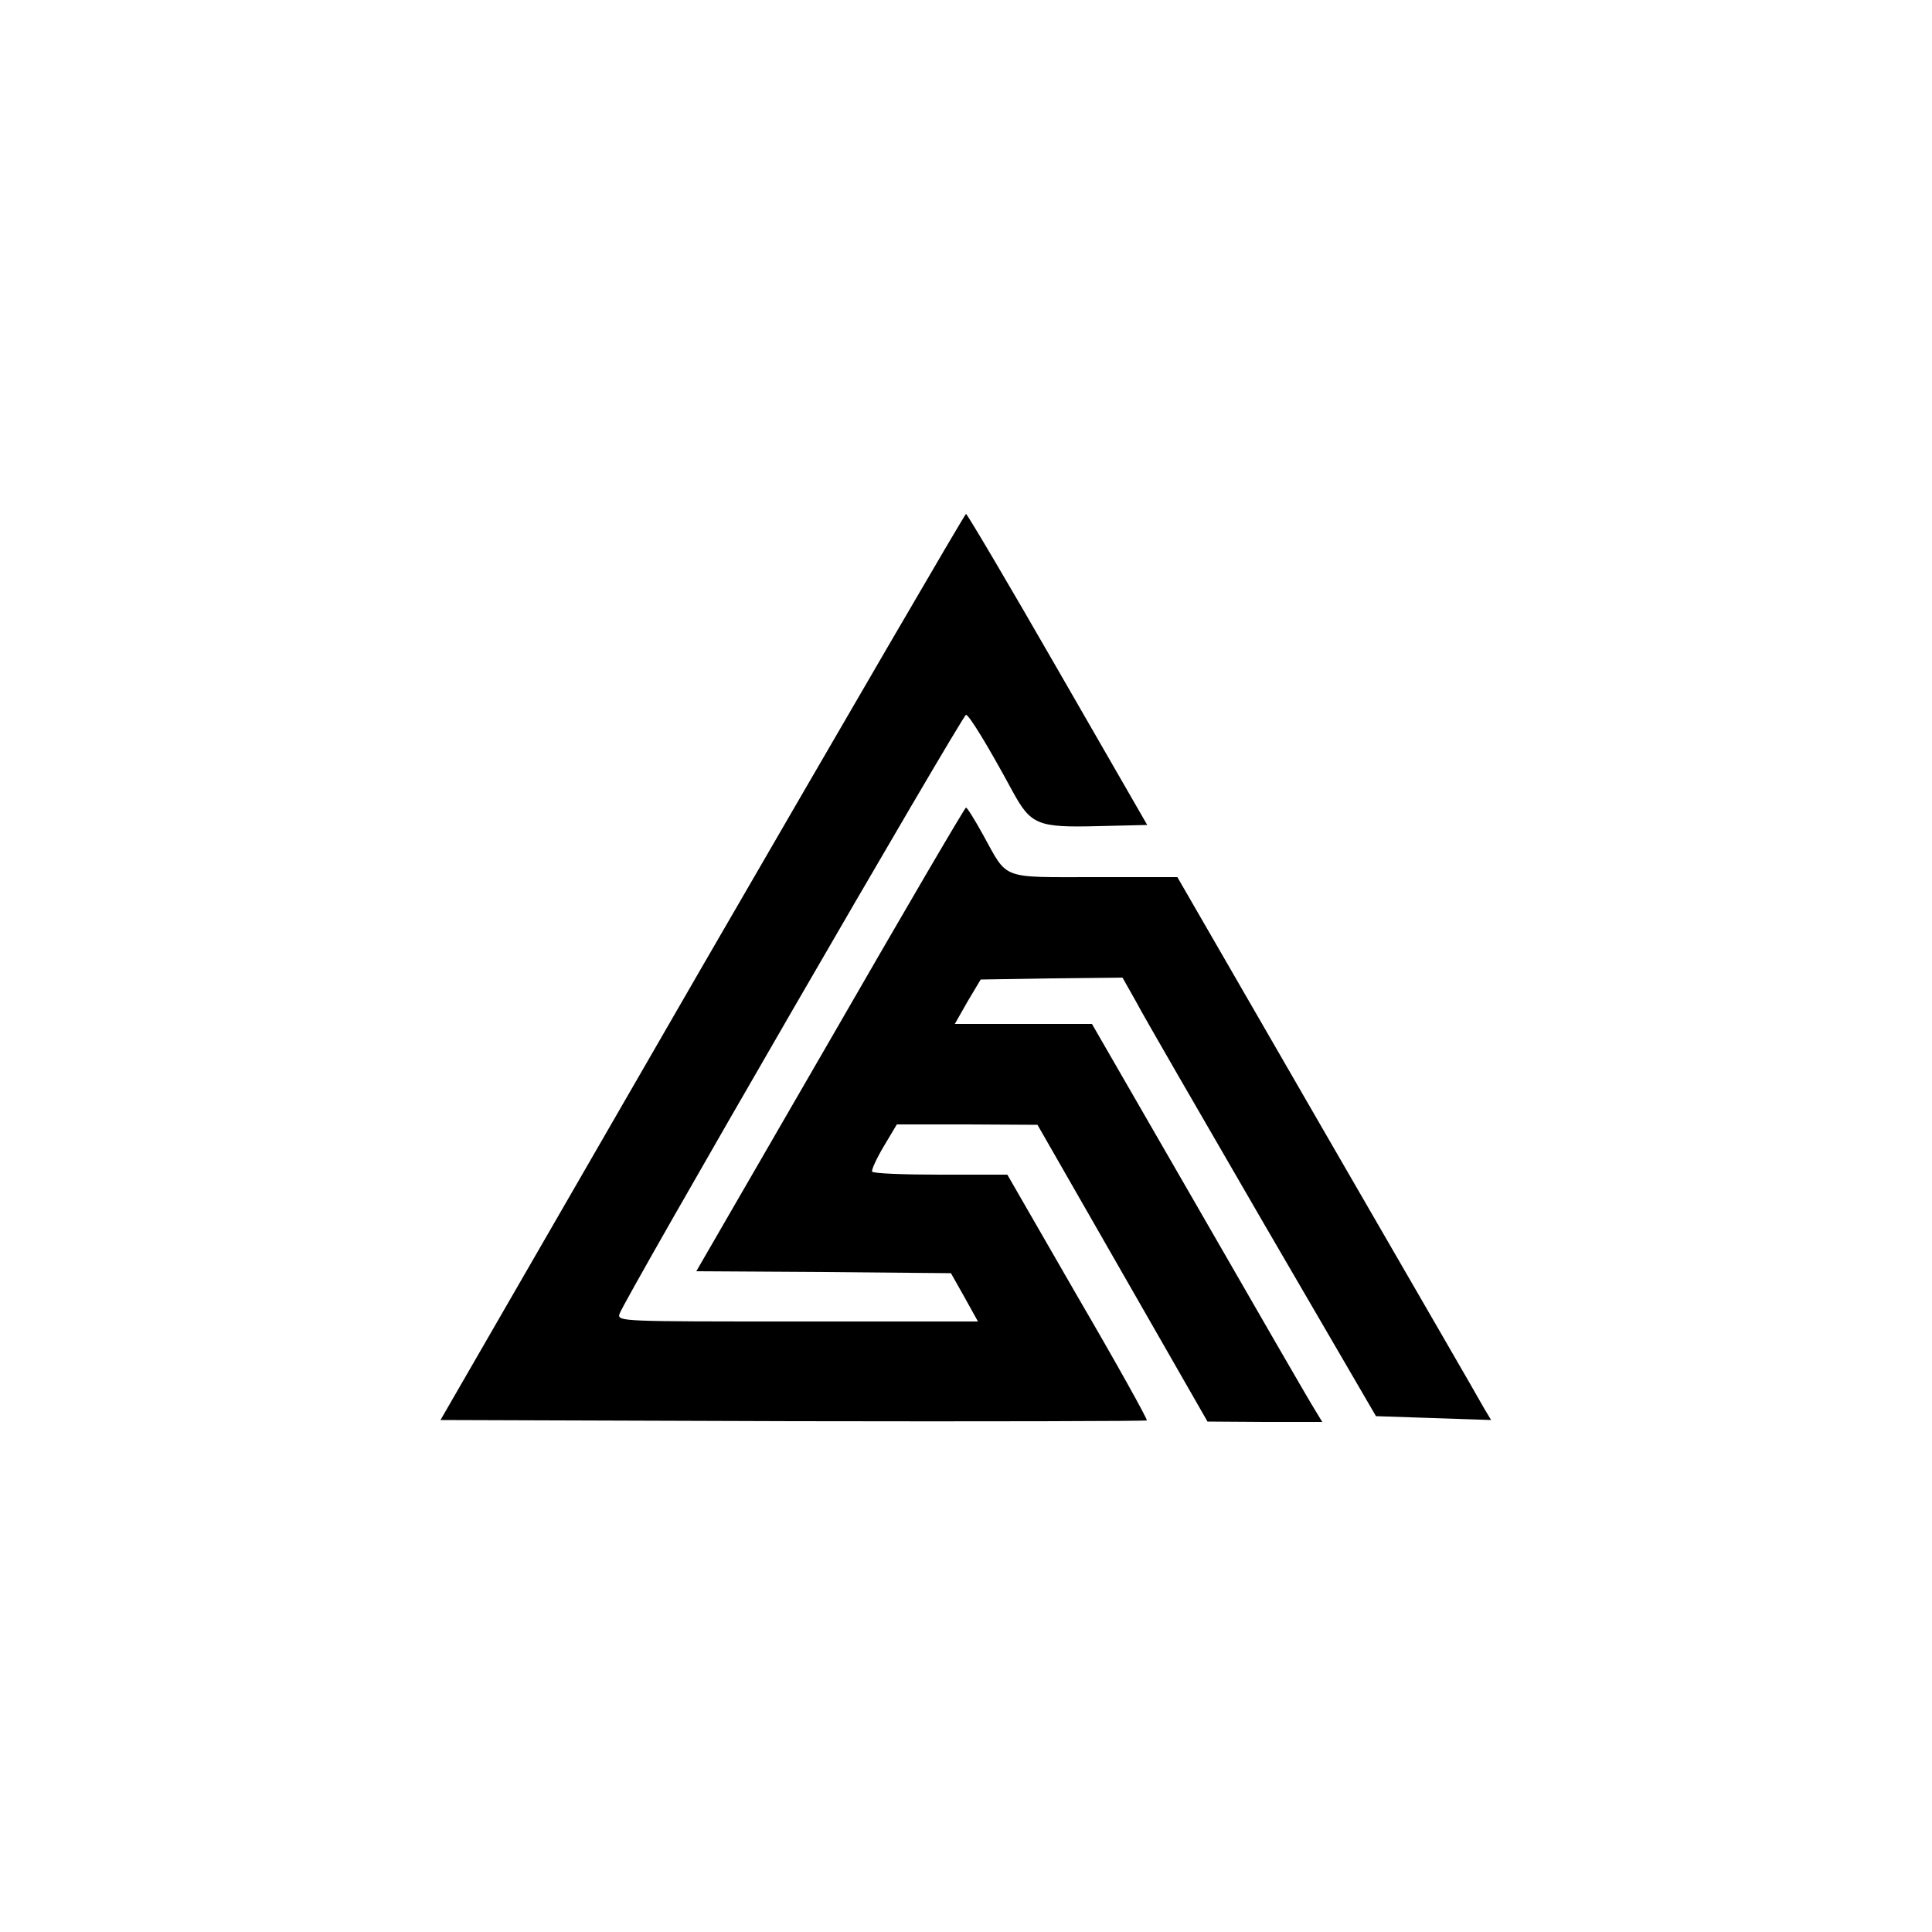
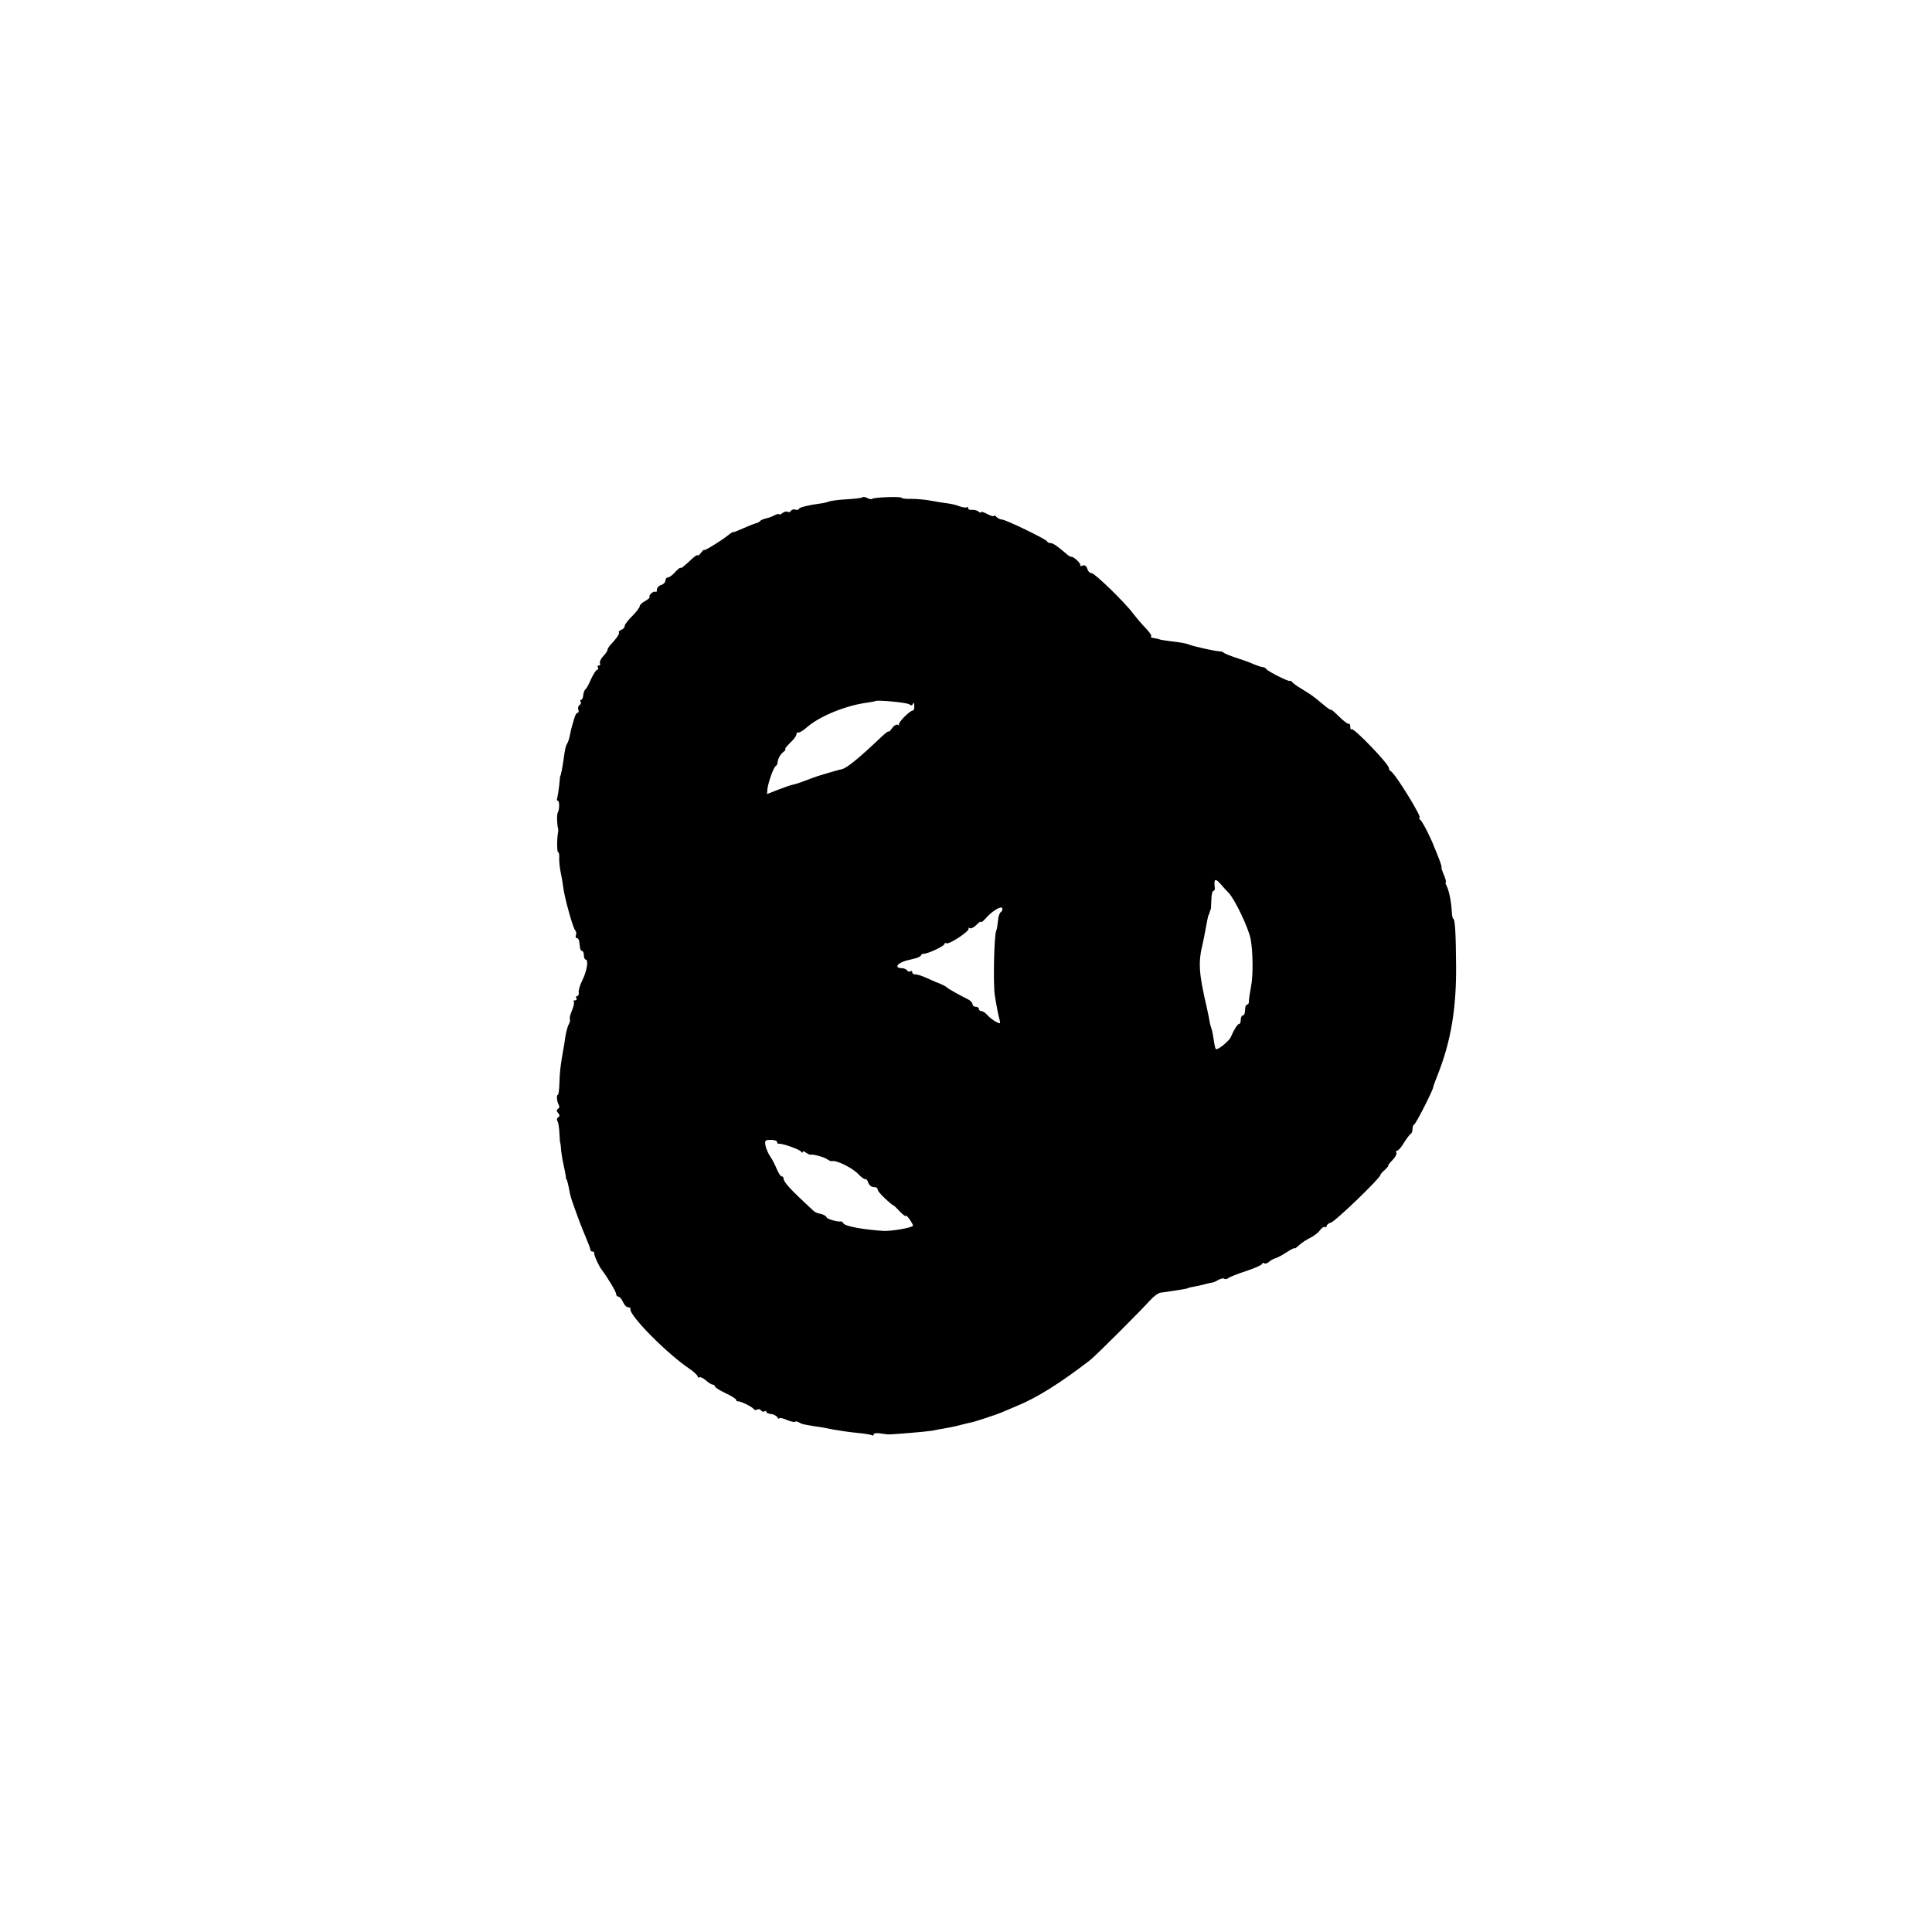
- <svg xmlns="http://www.w3.org/2000/svg" version="1.0" width="500pt" height="500pt" viewBox="0 0 500 500" preserveAspectRatio="xMidYMid meet">
-   <g transform="translate(0,500) scale(0.1,-0.1)" fill="#000000" stroke="none">
-     <path d="M1817 2498 l-677 -1173 912 -3 c501 -1 913 0 916 2 2 3 -78 147 -179 320 l-182 316 -173 0 c-95 0 -175 3 -177 8 -2 4 11 33 30 65 l34 57 182 0 182 -1 220 -384 220 -384 148 -1 149 0 -20 33 c-11 17 -145 249 -298 515 l-278 482 -178 0 -177 0 33 58 34 57 184 3 183 2 35 -62 c18 -35 166 -290 327 -568 l294 -505 149 -5 149 -5 -18 30 c-9 17 -192 333 -406 703 l-388 672 -214 0 c-245 0 -224 -8 -288 108 -22 40 -42 72 -45 72 -3 0 -161 -270 -351 -600 l-347 -600 329 -2 330 -3 35 -62 35 -63 -467 0 c-454 0 -466 0 -461 19 7 29 888 1551 897 1551 8 0 59 -84 120 -197 48 -88 65 -95 222 -91 l127 3 -232 403 c-127 221 -234 402 -237 402 -3 0 -310 -528 -683 -1172z" />
+ <svg xmlns="http://www.w3.org/2000/svg" version="1.0" width="900pt" height="900pt" viewBox="0 0 900 900" preserveAspectRatio="xMidYMid meet">
+   <g transform="translate(0,900) scale(0.1,-0.1)" fill="#000000" stroke="none">
+     <path d="M4017 6683 c-3 -3 -37 -7 -74 -9 -37 -2 -75 -7 -83 -11 -8 -3 -24 -7 -35 -8 -59 -8 -100 -18 -103 -25 -2 -5 -9 -7 -17 -4 -7 3 -16 0 -20 -5 -3 -6 -11 -9 -16 -5 -5 3 -16 0 -24 -6 -8 -7 -15 -9 -15 -6 0 4 -9 2 -21 -4 -11 -6 -30 -13 -41 -15 -12 -3 -24 -8 -27 -12 -3 -5 -13 -9 -21 -11 -8 -2 -35 -13 -60 -24 -25 -11 -45 -19 -45 -17 0 2 -7 -2 -15 -8 -28 -24 -120 -82 -120 -75 0 3 -7 -3 -15 -14 -8 -10 -15 -15 -15 -11 0 4 -11 -2 -25 -15 -38 -36 -55 -49 -55 -43 0 3 -11 -5 -24 -19 -13 -15 -28 -26 -35 -26 -6 0 -11 -6 -11 -14 0 -8 -9 -18 -20 -21 -11 -3 -20 -14 -20 -22 0 -9 -3 -14 -6 -10 -7 7 -34 -15 -28 -24 2 -3 -8 -12 -21 -19 -14 -7 -25 -18 -25 -24 0 -6 -16 -27 -35 -46 -19 -19 -35 -39 -35 -46 0 -7 -7 -15 -16 -18 -9 -4 -14 -9 -11 -12 5 -5 -10 -27 -40 -59 -7 -8 -13 -18 -13 -22 0 -5 -9 -19 -21 -31 -11 -12 -17 -27 -14 -32 3 -6 1 -10 -5 -10 -6 0 -8 -4 -5 -10 3 -5 2 -10 -3 -10 -5 0 -17 -19 -28 -42 -10 -24 -22 -46 -27 -49 -4 -3 -9 -16 -10 -27 -1 -12 -5 -22 -10 -22 -4 0 -6 -4 -2 -9 3 -5 0 -13 -6 -16 -5 -4 -8 -13 -5 -21 3 -8 2 -14 -3 -14 -5 0 -12 -12 -16 -27 -5 -16 -9 -32 -11 -38 -2 -5 -6 -23 -9 -39 -3 -16 -9 -34 -13 -40 -7 -12 -9 -20 -17 -76 -6 -42 -13 -75 -15 -75 -1 0 -3 -20 -5 -44 -3 -25 -7 -51 -9 -58 -3 -7 -2 -13 2 -13 9 0 9 -41 0 -56 -5 -8 -3 -61 2 -74 1 -3 1 -9 0 -15 -6 -29 -6 -95 0 -95 4 0 6 -12 5 -27 -1 -16 3 -46 7 -68 5 -22 10 -53 12 -70 6 -48 45 -188 55 -198 5 -5 7 -16 4 -23 -3 -8 -1 -14 4 -14 5 0 10 -7 11 -15 1 -8 3 -22 4 -30 1 -8 5 -15 10 -15 4 0 8 -9 8 -20 0 -11 4 -20 8 -20 15 0 6 -53 -15 -96 -11 -22 -19 -48 -17 -57 1 -10 -2 -17 -7 -17 -6 0 -7 -4 -4 -10 3 -5 1 -10 -6 -10 -7 0 -10 -3 -6 -6 3 -4 0 -22 -9 -42 -8 -19 -12 -37 -9 -40 2 -2 0 -13 -5 -23 -6 -9 -12 -35 -16 -56 -3 -21 -7 -49 -10 -63 -13 -70 -17 -110 -18 -157 -1 -29 -4 -53 -7 -53 -8 0 -5 -32 4 -47 4 -6 3 -15 -3 -18 -8 -5 -8 -11 0 -20 8 -9 8 -15 0 -20 -6 -3 -7 -12 -3 -18 4 -6 8 -32 9 -57 1 -25 3 -45 4 -45 1 0 3 -16 4 -35 2 -19 7 -48 11 -65 4 -16 8 -39 10 -50 1 -11 3 -20 4 -20 3 0 9 -27 15 -60 2 -11 7 -29 11 -40 4 -11 11 -31 16 -45 5 -14 14 -38 20 -55 7 -16 13 -32 14 -35 1 -3 9 -22 18 -44 9 -21 17 -42 17 -47 0 -5 4 -9 10 -9 5 0 9 -3 8 -7 -2 -9 22 -62 35 -78 26 -34 67 -102 67 -112 0 -7 5 -13 10 -13 6 0 16 -11 22 -25 6 -14 17 -25 25 -25 7 0 12 -4 10 -8 -8 -28 171 -209 276 -279 20 -14 37 -30 37 -35 0 -5 4 -7 8 -4 5 3 18 -4 30 -14 12 -11 26 -20 32 -20 5 0 10 -4 10 -8 0 -5 23 -19 50 -32 28 -13 50 -27 50 -32 0 -4 3 -7 8 -6 10 2 66 -25 73 -36 4 -5 11 -6 17 -2 6 3 13 2 17 -4 4 -6 11 -8 16 -5 5 4 9 2 9 -2 0 -5 10 -9 22 -10 11 -1 25 -8 29 -15 5 -7 9 -10 9 -5 0 4 15 1 34 -7 19 -8 37 -12 40 -9 2 3 11 1 18 -3 13 -8 17 -9 78 -19 19 -2 58 -9 85 -15 28 -5 77 -12 109 -15 33 -3 63 -8 68 -11 4 -3 8 -1 8 4 0 5 12 7 28 5 15 -2 32 -4 37 -5 19 -1 182 13 206 17 13 3 40 8 59 11 19 3 53 10 75 16 22 6 45 11 50 12 17 3 119 37 140 46 11 5 45 19 75 32 89 36 201 106 338 212 23 17 243 237 277 276 17 19 39 36 50 38 79 11 130 19 130 22 0 1 11 3 25 6 14 2 36 7 50 11 14 4 30 7 35 8 6 0 20 6 31 13 12 6 24 9 27 5 4 -3 12 -2 19 3 7 6 46 21 86 34 39 13 72 28 72 33 0 4 4 6 9 2 5 -3 15 0 23 7 7 7 20 14 28 16 8 2 32 14 53 28 20 13 37 22 37 19 0 -3 10 3 21 14 12 11 36 27 53 35 17 8 37 24 45 35 8 11 18 18 23 15 4 -3 8 -1 8 5 0 5 9 13 21 16 21 7 229 207 229 221 0 3 10 15 22 25 11 11 18 19 15 19 -3 0 5 11 19 25 14 14 22 30 19 35 -3 6 -2 10 4 10 5 0 20 17 32 38 13 20 27 39 31 40 4 2 8 12 8 22 0 10 3 20 8 22 8 3 85 154 88 172 1 6 11 34 22 61 61 154 87 309 85 510 -1 145 -5 215 -13 215 -3 0 -6 15 -7 33 -2 45 -13 99 -24 120 -5 9 -7 17 -4 17 3 0 -1 16 -9 35 -8 19 -13 35 -11 35 2 0 -3 17 -11 38 -8 20 -18 46 -23 57 -18 47 -56 121 -66 127 -5 4 -6 8 -2 8 14 0 -116 211 -135 218 -4 2 -8 8 -8 14 0 19 -165 190 -174 181 -3 -4 -6 2 -6 12 0 10 -3 16 -6 13 -3 -3 -23 11 -45 33 -21 21 -39 36 -39 33 0 -4 -17 8 -37 25 -49 41 -51 42 -98 71 -22 13 -43 28 -46 33 -3 5 -8 7 -11 5 -5 -4 -101 44 -109 55 -3 5 -10 9 -15 9 -5 0 -25 6 -44 14 -19 9 -57 22 -85 31 -27 9 -52 19 -55 23 -3 3 -12 6 -20 6 -17 0 -117 22 -140 31 -15 6 -24 8 -95 17 -22 3 -41 6 -42 7 -4 2 -21 6 -35 8 -6 0 -9 4 -5 7 3 3 -9 20 -26 38 -18 18 -43 48 -57 66 -38 52 -180 190 -195 190 -8 0 -17 9 -20 21 -5 14 -12 18 -23 14 -9 -3 -13 -3 -10 1 7 6 -31 43 -42 40 -3 0 -12 5 -20 12 -47 40 -64 52 -76 52 -7 0 -14 3 -16 8 -4 10 -194 102 -211 102 -7 0 -18 5 -25 12 -7 7 -12 9 -12 5 0 -4 -13 -1 -30 8 -16 9 -30 13 -30 9 0 -4 -6 -2 -12 3 -7 6 -21 9 -30 8 -10 -2 -18 2 -18 8 0 5 -3 8 -6 4 -3 -3 -18 -1 -33 4 -14 6 -39 12 -56 14 -16 2 -50 7 -75 12 -25 5 -66 9 -92 9 -27 -1 -48 2 -48 5 0 7 -129 3 -137 -5 -3 -3 -13 -1 -23 4 -10 5 -20 7 -23 3z m219 -964 c8 -7 14 -6 17 3 3 7 6 3 6 -9 1 -13 -2 -23 -7 -23 -14 0 -71 -58 -64 -66 4 -4 2 -4 -5 0 -6 3 -19 -4 -27 -16 -9 -12 -16 -19 -16 -16 0 4 -13 -5 -29 -20 -115 -109 -167 -151 -192 -156 -8 -1 -34 -9 -59 -16 -58 -17 -52 -16 -75 -24 -53 -20 -72 -27 -90 -31 -11 -2 -43 -13 -71 -24 l-51 -20 2 24 c4 31 28 99 38 106 5 3 9 10 9 15 1 18 12 39 27 51 9 7 13 13 9 13 -4 0 6 13 22 29 17 15 30 33 30 40 0 6 4 10 9 9 5 -2 23 9 40 24 56 50 179 101 276 114 22 3 41 7 42 8 7 7 149 -7 159 -15z m1488 -879 c29 -30 93 -165 102 -215 11 -57 12 -173 2 -219 -5 -28 -10 -59 -10 -68 1 -10 -3 -18 -9 -18 -5 0 -9 -11 -9 -25 0 -14 -4 -25 -10 -25 -5 0 -10 -9 -10 -20 0 -11 -3 -20 -8 -20 -7 0 -23 -25 -38 -60 -7 -19 -63 -64 -70 -57 -3 2 -7 22 -10 43 -3 22 -8 46 -11 54 -3 8 -7 22 -8 30 -1 8 -7 38 -13 65 -38 163 -41 212 -19 301 3 12 8 39 12 60 8 45 13 68 15 72 2 1 4 7 5 12 1 6 3 11 5 13 1 1 2 21 3 45 0 23 5 42 9 42 5 0 8 6 7 13 -5 43 1 48 26 20 13 -15 31 -35 39 -43z m-1062 -89 c-6 -4 -12 -22 -13 -41 -2 -19 -5 -39 -8 -45 -10 -19 -15 -241 -7 -300 5 -34 17 -99 23 -118 4 -17 2 -17 -19 -6 -12 7 -30 20 -39 31 -9 10 -21 18 -28 18 -6 0 -11 5 -11 10 0 6 -7 10 -15 10 -8 0 -15 6 -15 13 0 6 -10 17 -23 23 -39 19 -92 49 -97 55 -4 5 -35 19 -50 24 -3 1 -23 10 -45 20 -22 10 -46 17 -52 16 -7 -1 -13 3 -13 9 0 6 -4 9 -9 5 -5 -3 -12 -1 -16 5 -3 5 -15 10 -26 10 -24 0 -25 15 -1 26 20 9 18 8 60 18 17 4 32 11 32 15 0 4 6 8 13 8 20 0 97 36 97 46 0 4 4 6 8 3 13 -8 113 59 104 69 -4 5 -2 5 5 1 6 -3 21 4 32 16 12 12 21 18 21 13 0 -4 9 3 21 16 29 34 73 61 78 48 2 -6 -1 -14 -7 -18z m-1042 -1071 c0 -5 3 -9 8 -8 13 3 97 -26 104 -37 4 -5 8 -6 8 -1 0 5 6 3 14 -3 8 -6 18 -11 22 -10 13 3 67 -12 80 -23 7 -5 16 -8 20 -7 22 5 94 -31 123 -61 13 -14 27 -24 32 -23 4 2 11 -6 14 -17 4 -11 15 -20 26 -20 10 0 18 -4 17 -9 -2 -5 14 -25 35 -44 20 -19 37 -33 37 -31 0 2 14 -10 30 -28 17 -17 30 -27 30 -22 0 5 8 -3 17 -16 10 -14 17 -27 16 -30 -4 -9 -99 -26 -138 -24 -93 6 -177 21 -186 35 -3 6 -9 10 -13 9 -14 -3 -66 12 -66 20 0 4 -10 10 -22 14 -30 7 -30 7 -55 31 -87 80 -123 119 -123 135 0 6 -4 10 -9 10 -5 0 -14 15 -22 33 -7 17 -20 44 -30 58 -10 14 -20 38 -23 52 -4 24 -2 27 25 27 16 0 29 -4 29 -10z" />
  </g>
</svg>
